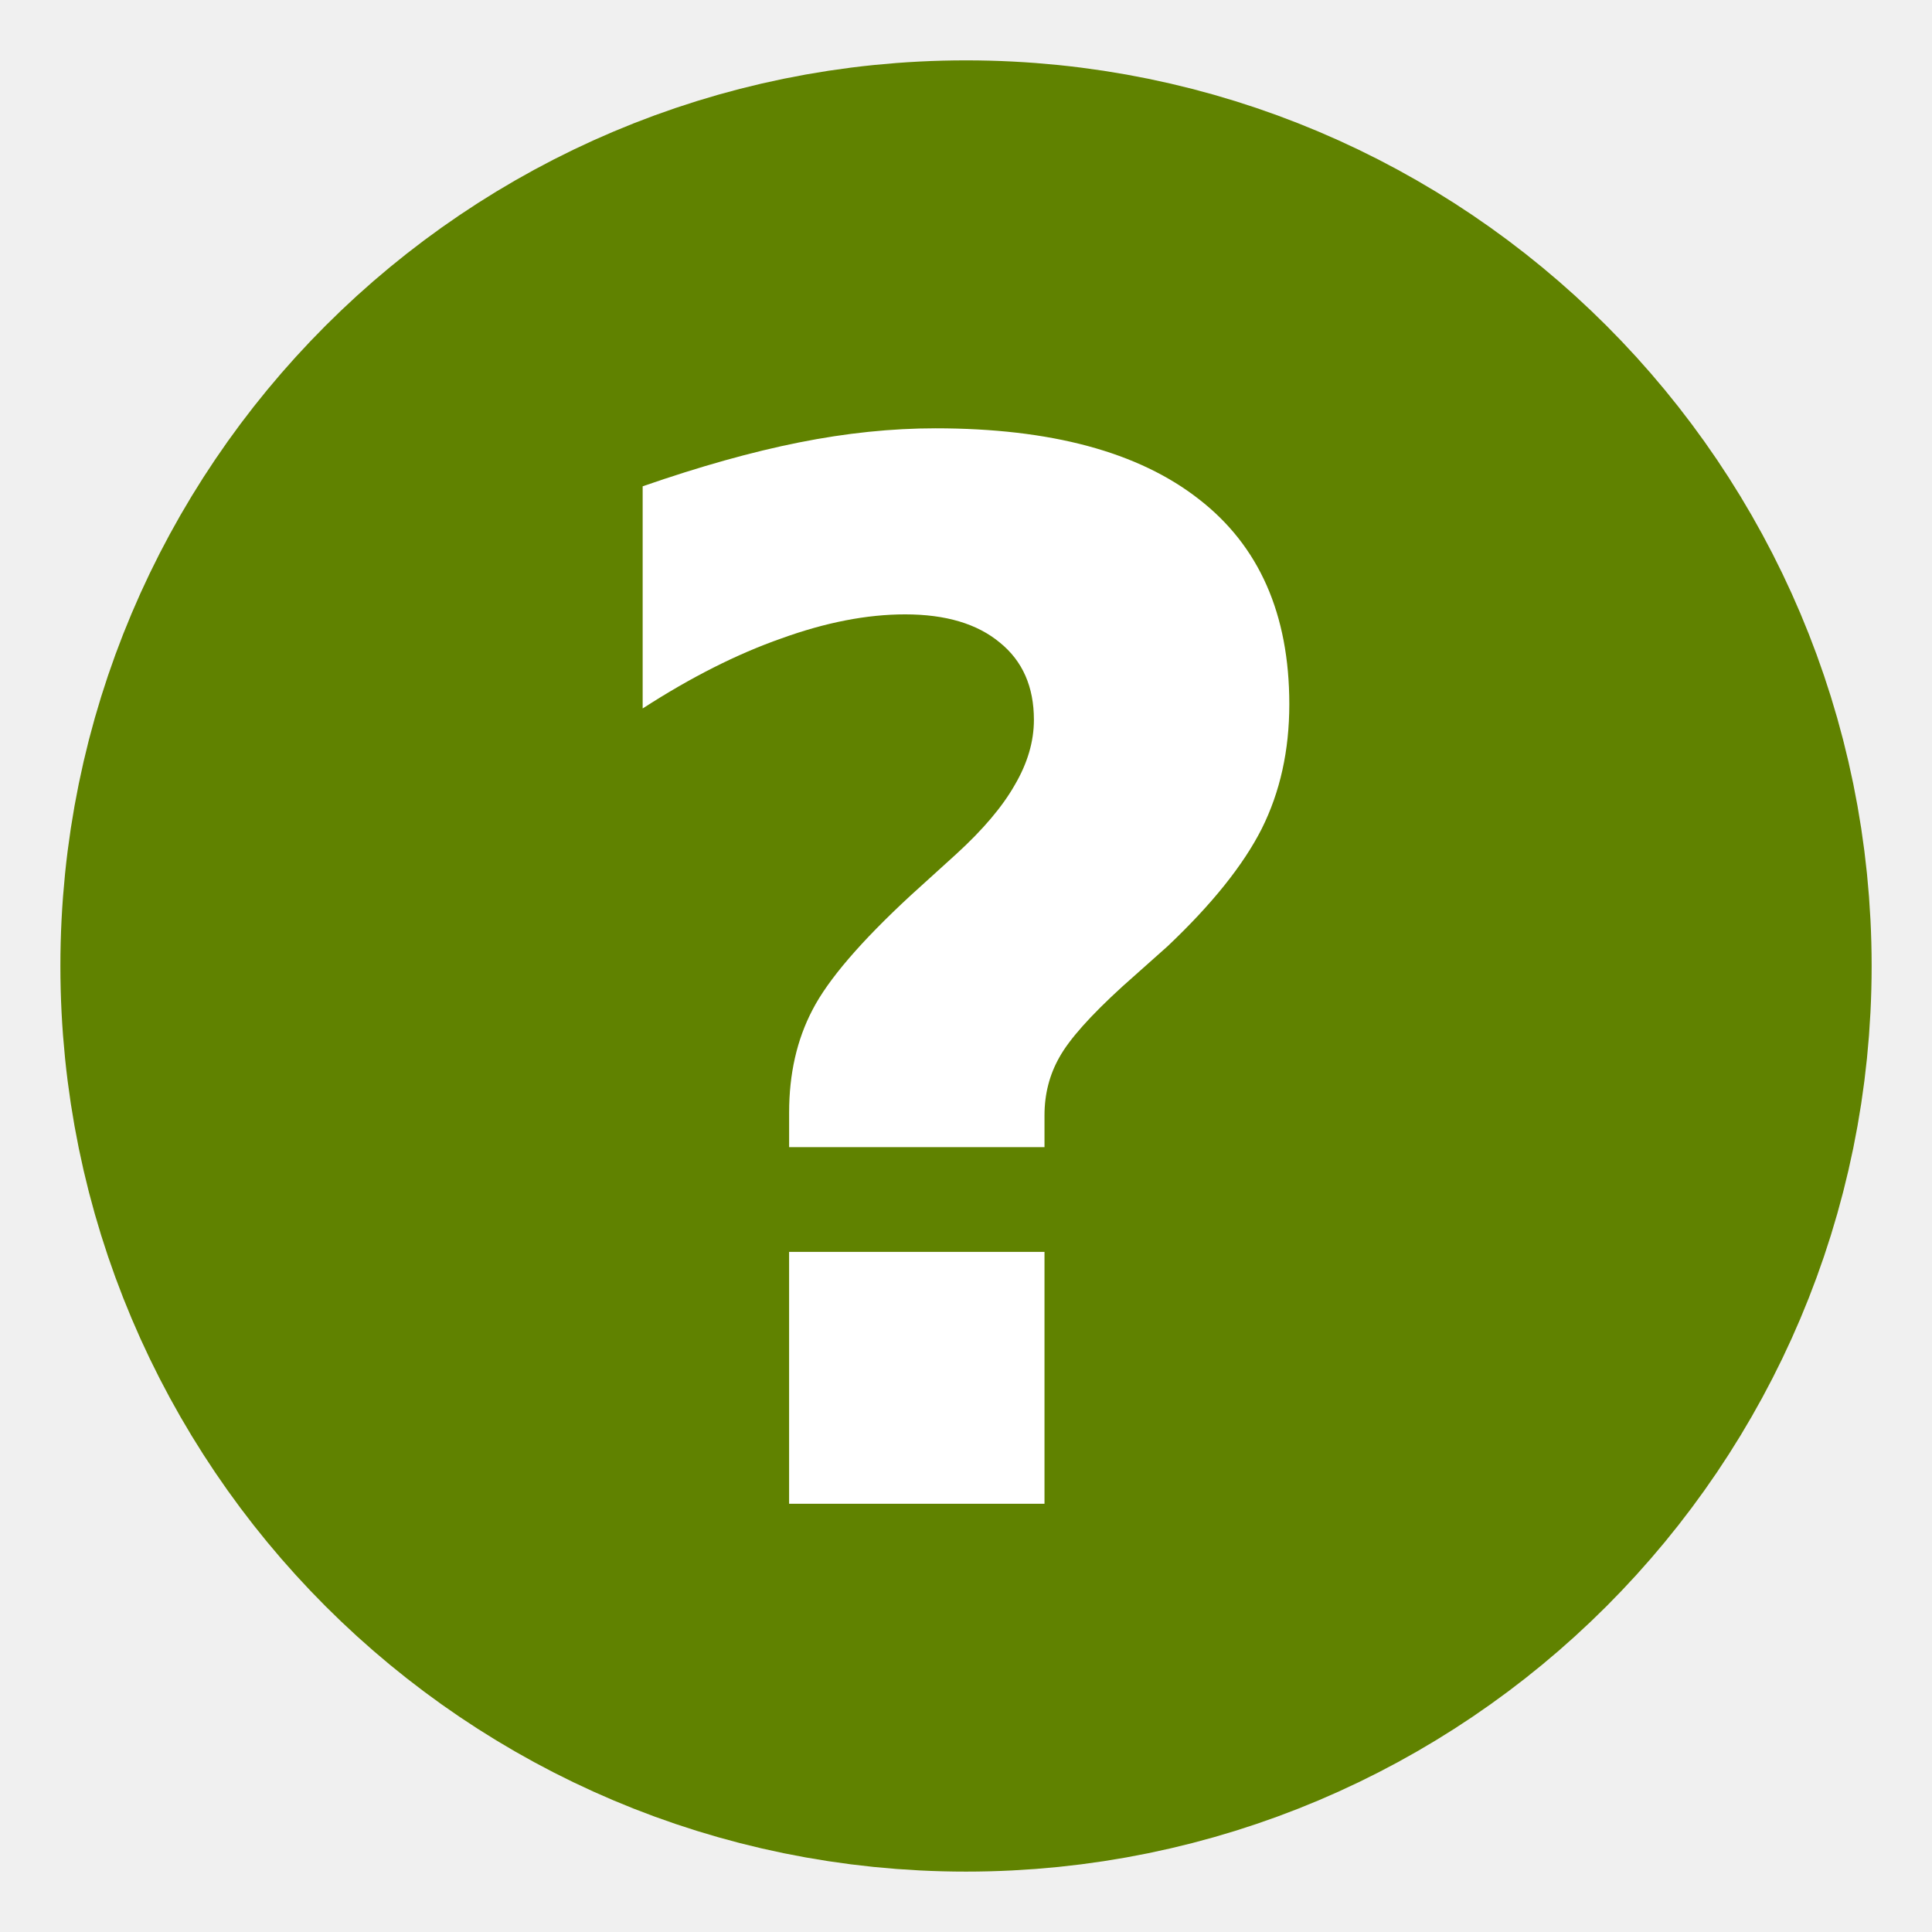
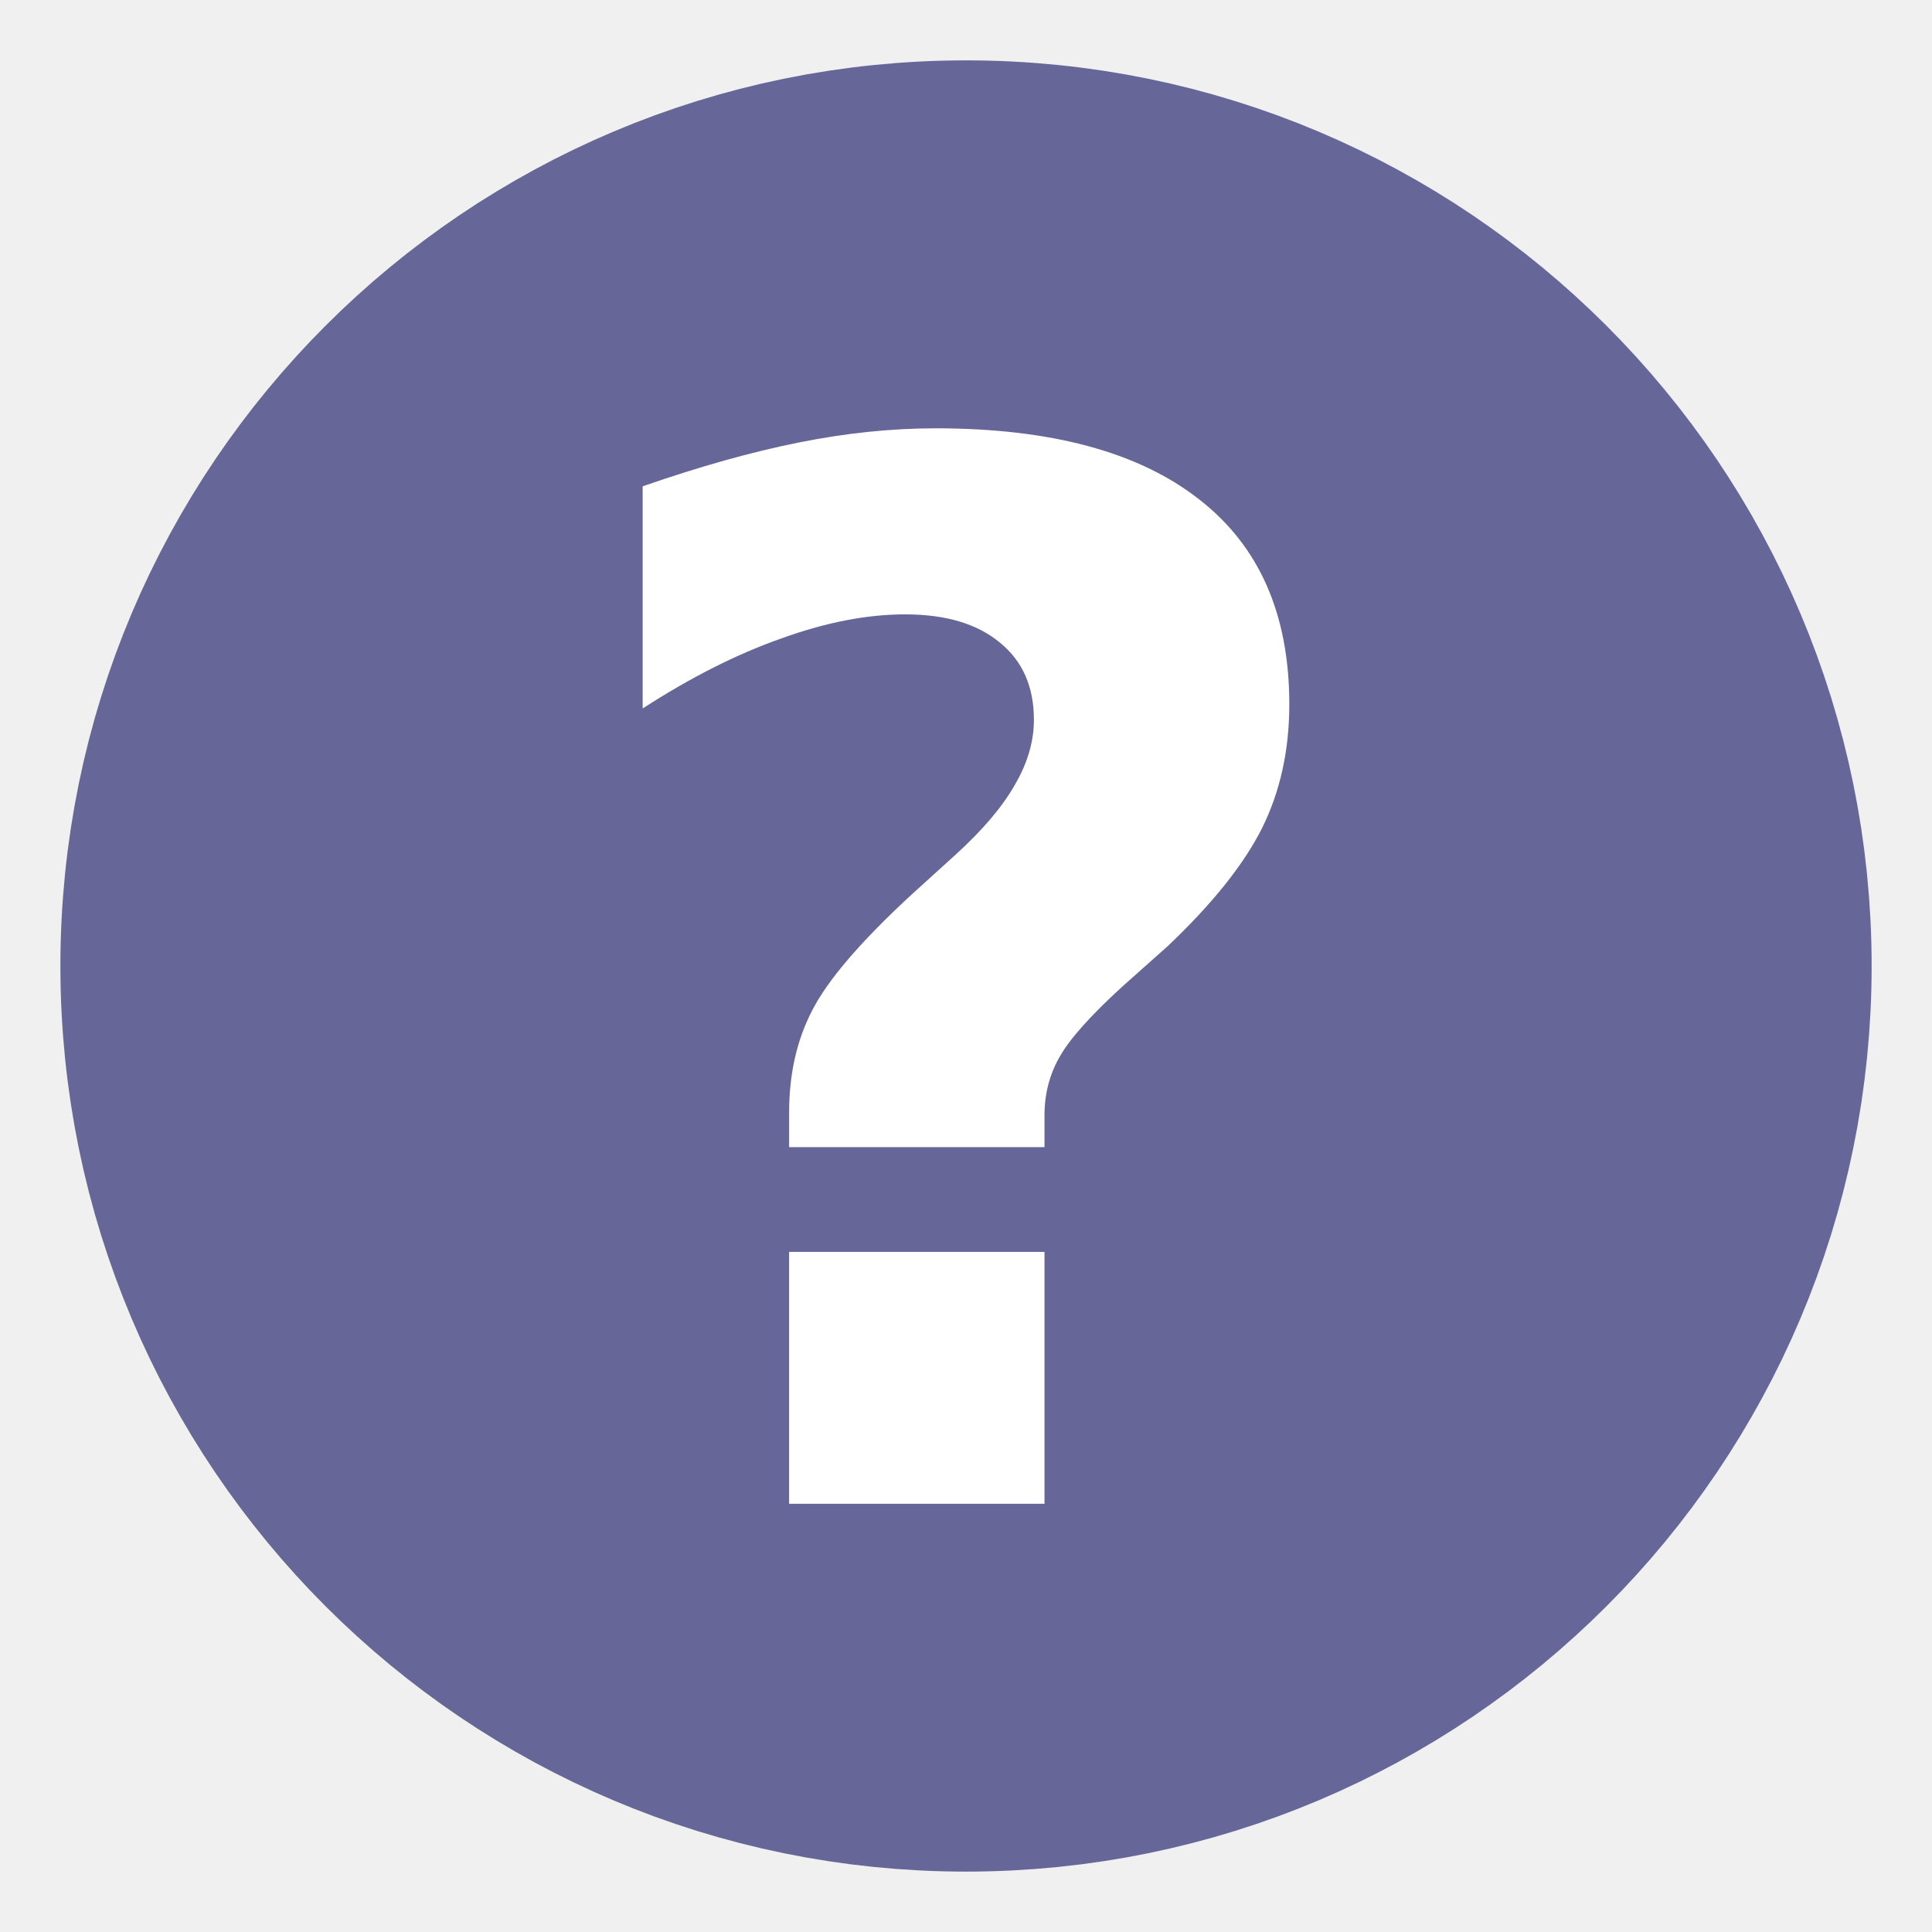
<svg xmlns="http://www.w3.org/2000/svg" style="fill-rule:evenodd" xml:space="preserve" id="sign-question-svg" viewBox="0 0 72.249 72.249" height="32" width="32" version="1.1">
  <defs id="defs4">
    <style id="style6" type="text/css" />
  </defs>
  <g style="fill:#ffffff;fill-opacity:1;stroke:none;" id="text3781">
    <g id="g3009">
      <g style="fill:#ffffff;fill-opacity:1;stroke:none;" id="text3756">
        <g id="g3802">
-           <path style="fill:#608200;fill-opacity:1;fill-rule:evenodd;stroke:#608200;stroke-width:14.121;stroke-opacity:1" id="path3011" d="m 62.931,36.124 a 26.806,26.806 0 1 1 -53.612,0 26.806,26.806 0 1 1 53.612,0 z" />
+           <path style="fill:#666699;fill-opacity:1;fill-rule:evenodd;stroke:#666699;stroke-width:14.121;stroke-opacity:1" id="path3011" d="m 62.931,36.124 a 26.806,26.806 0 1 1 -53.612,0 26.806,26.806 0 1 1 53.612,0 z" />
          <path style="fill:#ffffff;" id="path3799" d="m 39.061,42.898 -9.551,0 0,-1.296 c -9e-6,-1.446 0.291,-2.725 0.873,-3.836 0.582,-1.129 1.808,-2.558 3.678,-4.286 L 35.754,31.944 c 1.005,-0.917 1.737,-1.782 2.196,-2.593 0.476,-0.811 0.714,-1.623 0.714,-2.434 -1.8e-5,-1.235 -0.423,-2.196 -1.27,-2.884 -0.847,-0.706 -2.028,-1.058 -3.545,-1.058 -1.429,3.4e-5 -2.972,0.3 -4.63,0.9 -1.658,0.582 -3.387,1.455 -5.186,2.619 l 0,-8.308 c 2.134,-0.741 4.083,-1.288 5.847,-1.64 1.764,-0.353 3.466,-0.529 5.106,-0.529 4.304,4e-5 7.585,0.882 9.842,2.646 2.258,1.746 3.387,4.304 3.387,7.673 -2.8e-5,1.729 -0.344,3.281 -1.032,4.657 -0.688,1.358 -1.861,2.822 -3.519,4.392 l -1.693,1.508 c -1.199,1.094 -1.984,1.976 -2.355,2.646 -0.37,0.653 -0.556,1.376 -0.556,2.17 l 0,1.191 m -9.551,3.916 9.551,0 0,9.419 -9.551,0 0,-9.419" />
        </g>
      </g>
    </g>
  </g>
</svg>
